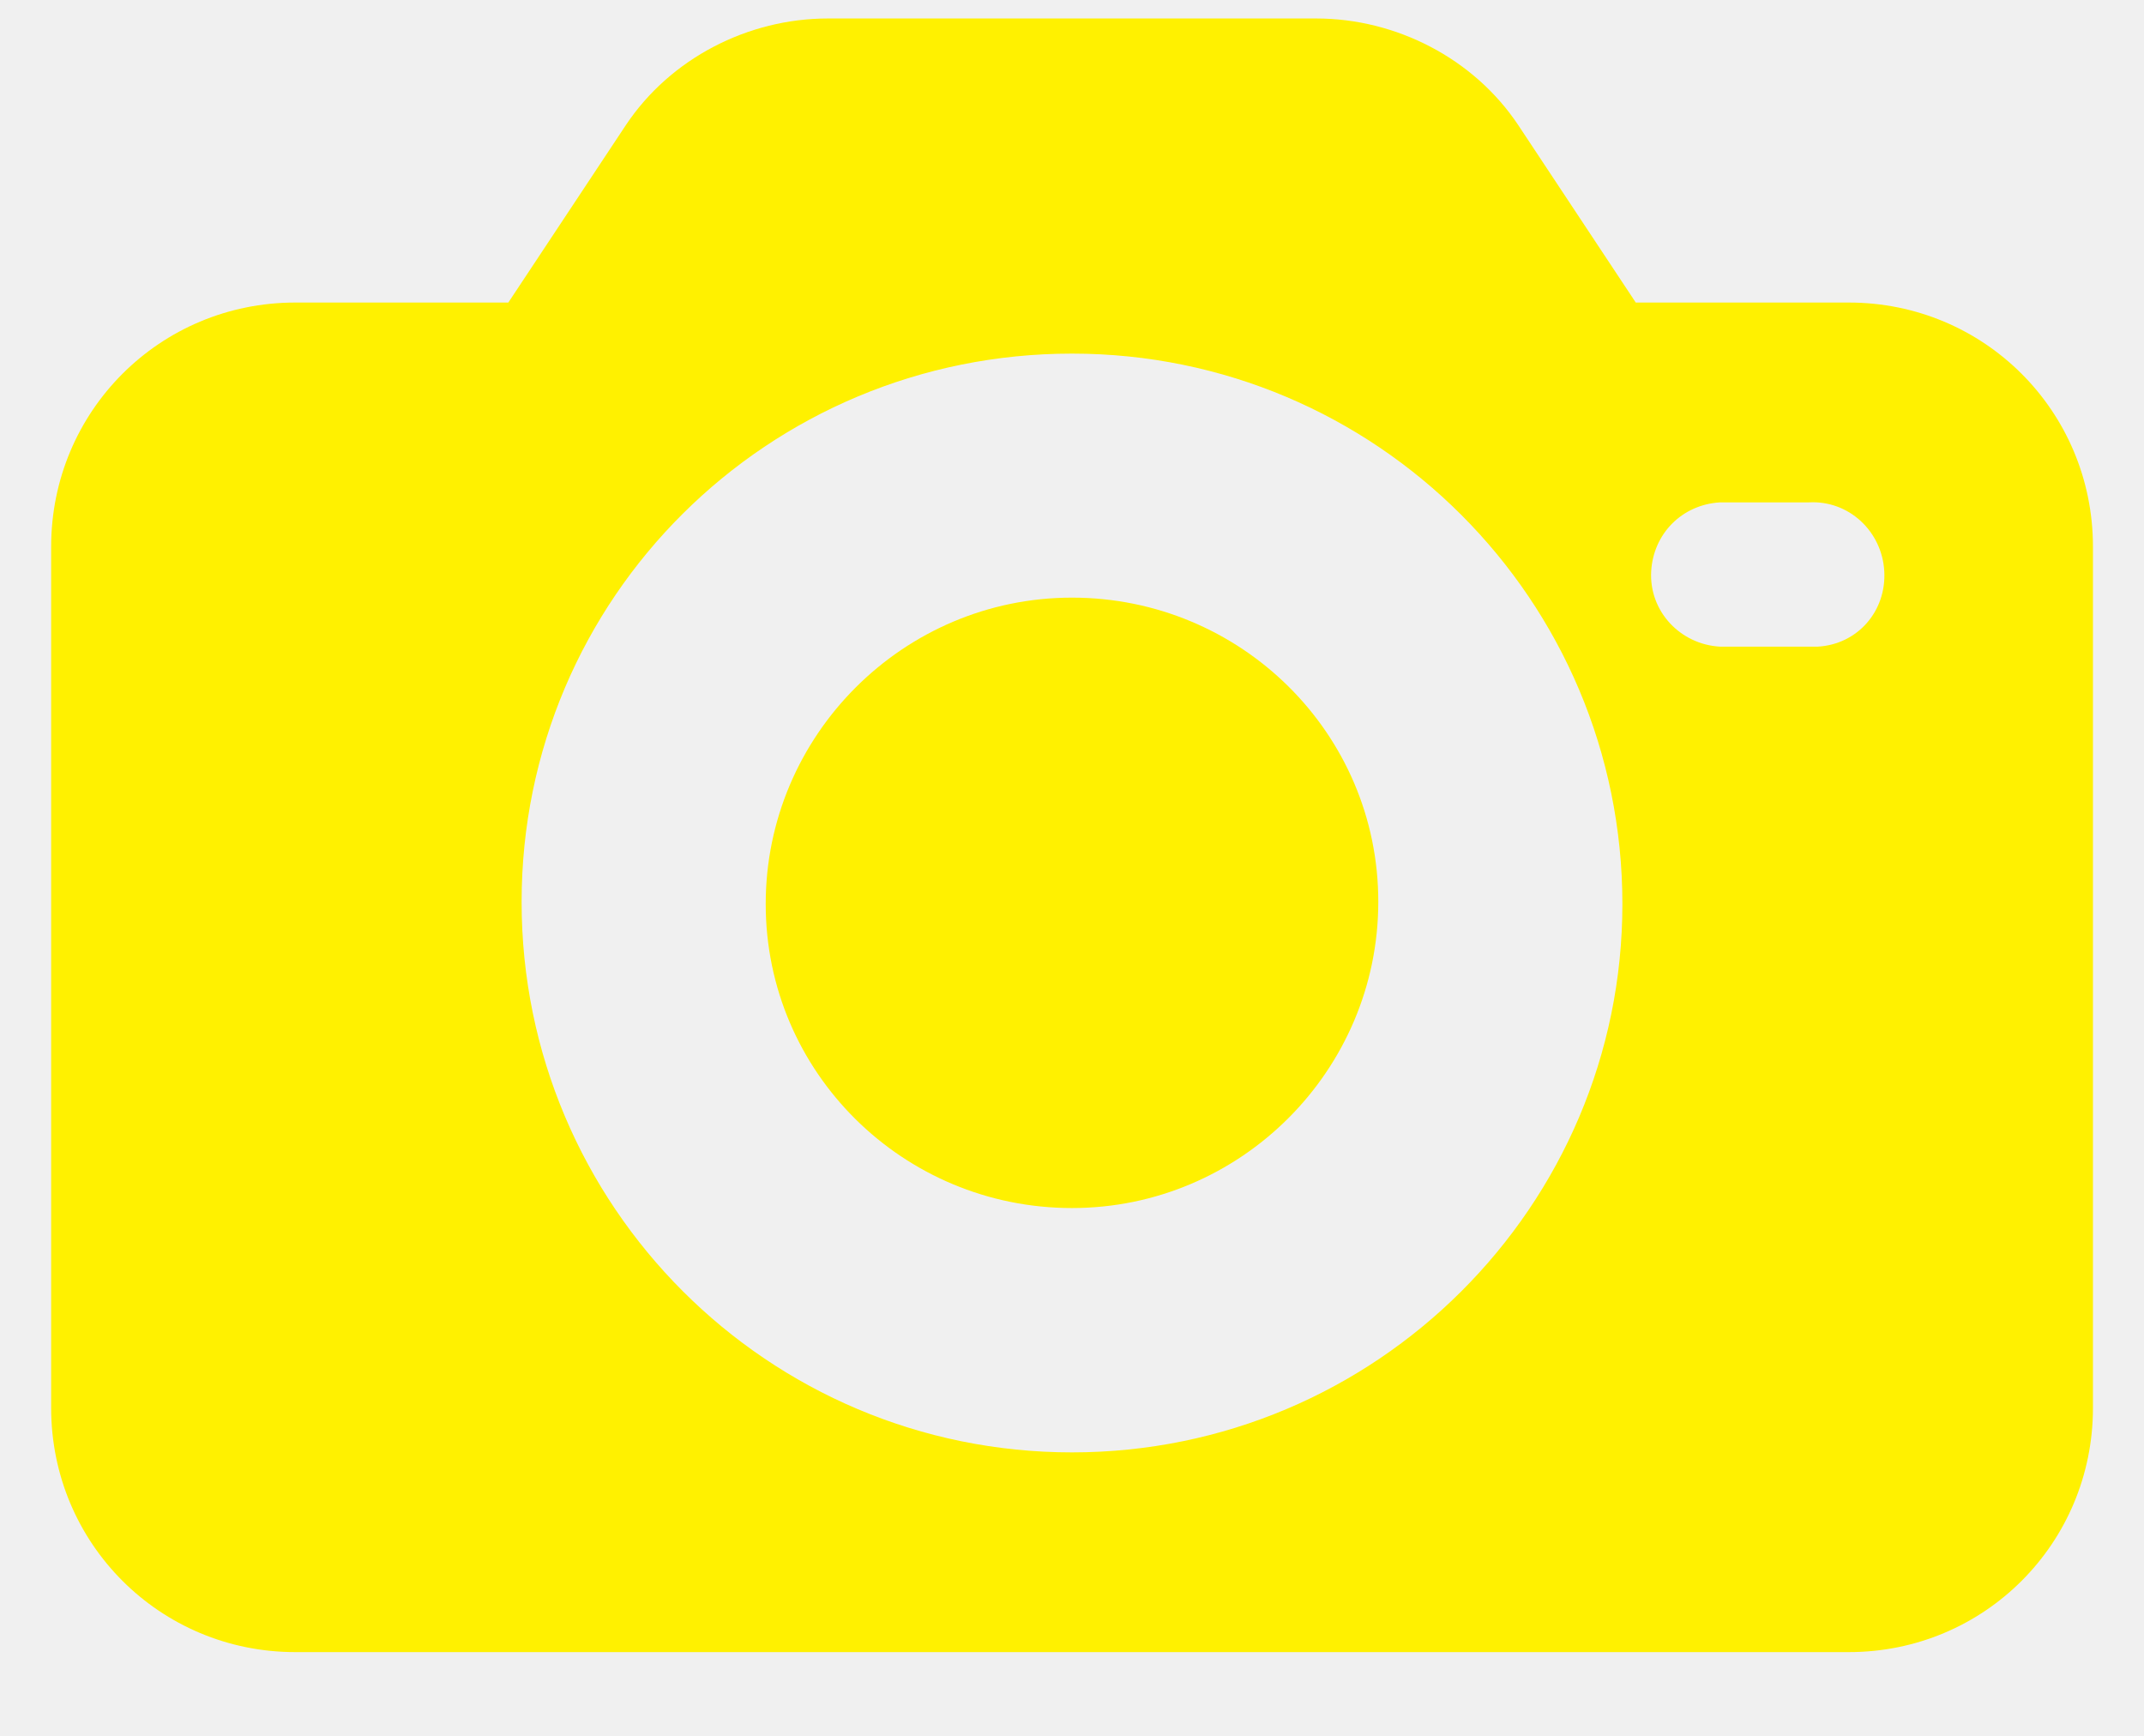
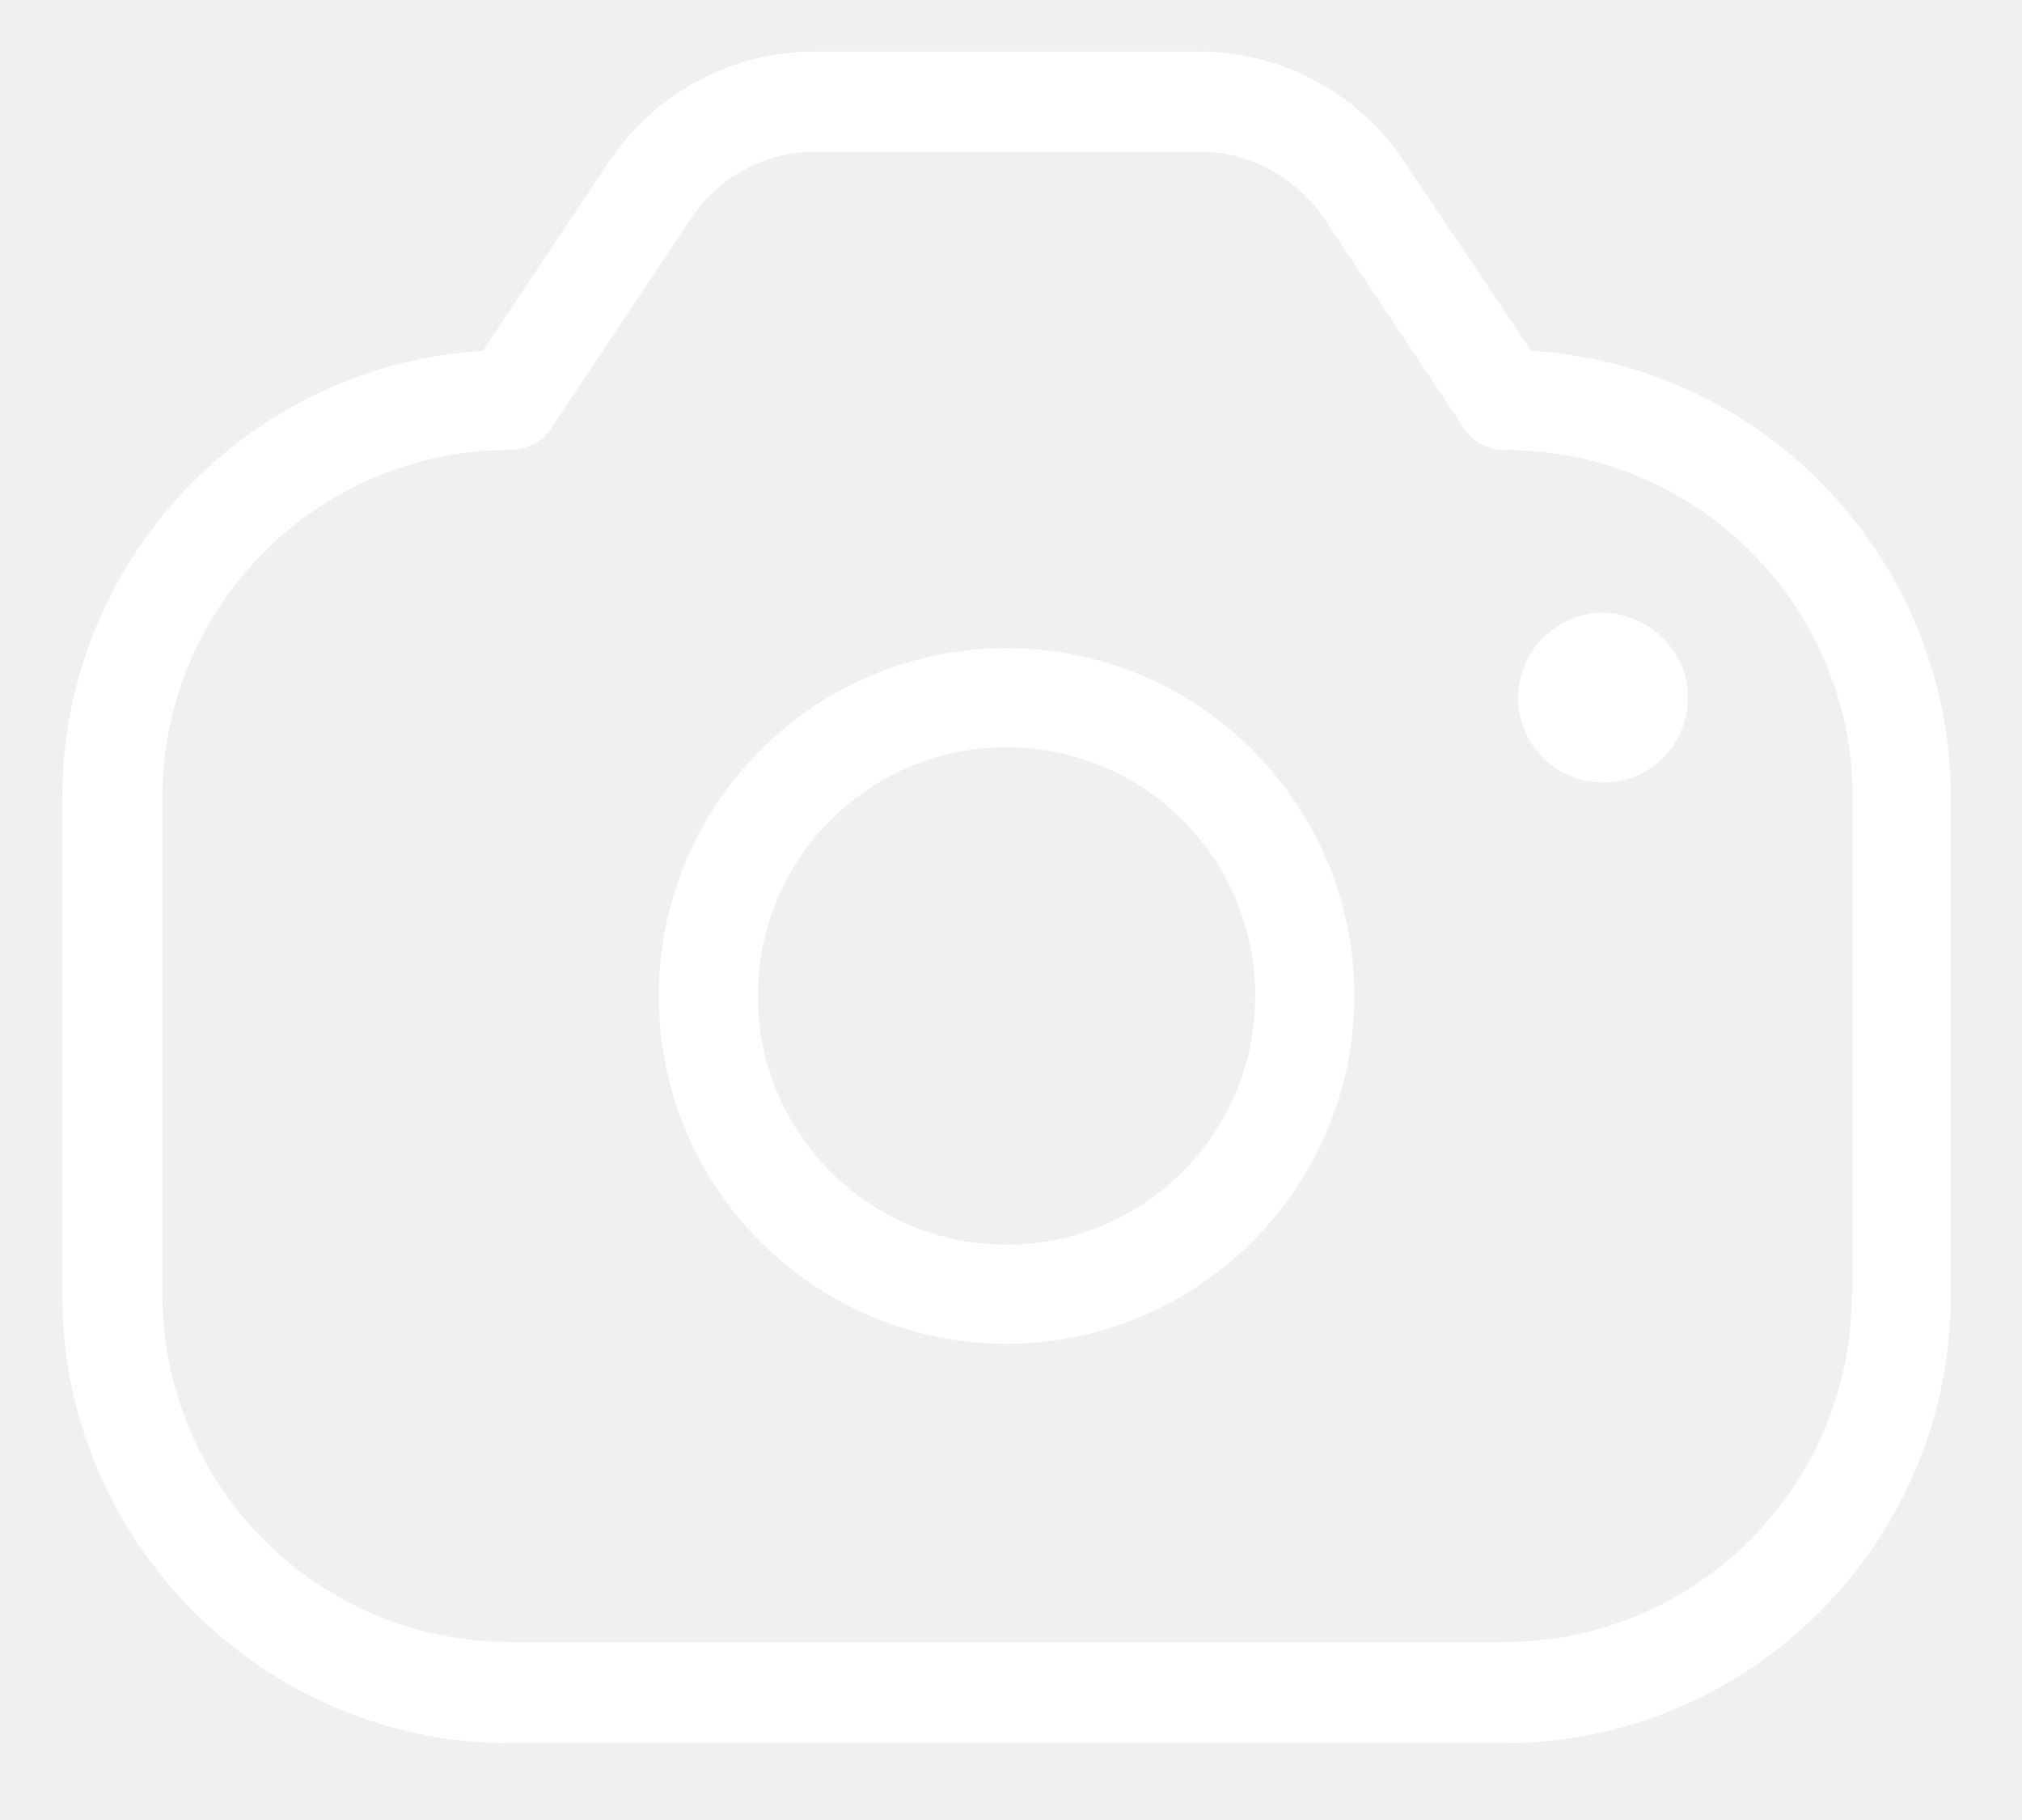
- <svg xmlns="http://www.w3.org/2000/svg" fill="none" height="17" viewBox="0 0 21 17" width="21">
-   <g fill="#fff100">
-     <path d="m18.109 2.963h-2.087l-1.152-1.739c-.435-.652-1.196-1.043-1.978-1.043h-4.783c-.783 0-1.543.391-1.978 1.043l-1.152 1.739h-2.087c-1.326 0-2.391 1.065-2.391 2.391v8.435c0 1.326 1.065 2.391 2.391 2.391h15.217c1.326 0 2.391-1.065 2.391-2.391v-8.435c0-1.326-1.065-2.391-2.391-2.391zm-7.609 11.261c-2.978 0-5.391-2.413-5.391-5.391 0-2.978 2.413-5.37 5.391-5.37 2.978 0 5.391 2.413 5.391 5.391 0 2.957-2.413 5.37-5.391 5.37zm7.304-7.891c-.022 0-.043 0-.087 0h-.87c-.391-.022-.696-.348-.674-.739.022-.37.304-.652.674-.674h.87c.391-.022.717.283.739.674.022.391-.261.717-.652.739z" />
-     <path d="m10.5 5.853c-1.652 0-3 1.348-3 3 0 1.652 1.348 2.978 3 2.978 1.652 0 3-1.348 3-3 0-1.652-1.348-2.978-3-2.978z" />
-   </g>
+ <svg xmlns="http://www.w3.org/2000/svg" fill="none" height="18" viewBox="0 0 20 18" width="20">
+   <path d="m15.146 3.47-1.25-1.86c-.45-.69-1.22-1.1-2.04-1.1h-3.8c-.82 0-1.58.41-2.04 1.1l-1.24 1.86c-2.32.14-4.16 2.07-4.16 4.42v4.92c0 2.44 1.99 4.43 4.43 4.43h9.83c2.44 0 4.42-1.99 4.42-4.43v-4.92c0-2.35-1.84-4.28-4.15-4.42zm3.17 9.33c0 1.9-1.54 3.44-3.44 3.44h-9.83c-1.9 0-3.44-1.54-3.44-3.44v-4.91c0-1.9 1.54-3.44 3.44-3.44.16 0 .32-.08.41-.22l1.38-2.07c.27-.41.73-.66 1.23-.66h3.8c.49 0 .95.25 1.23.66l1.38 2.07c.09.14.24.22.41.22 1.9 0 3.44 1.54 3.44 3.44v4.91zm-8.36-6.39c-1.9 0-3.44 1.54-3.44 3.44 0 1.9 1.54 3.44 3.44 3.44 1.9 0 3.44-1.55 3.44-3.44 0-1.9-1.54-3.44-3.44-3.44zm0 5.9c-1.36 0-2.46-1.1-2.46-2.46 0-1.36 1.1-2.46 2.46-2.46 1.36 0 2.46 1.1 2.46 2.46 0 1.36-1.1 2.46-2.46 2.46zm6.74-5.41c0 .46-.37.84-.84.84-.46 0-.84-.37-.84-.84 0-.46.38-.84.84-.84.46.01.84.38.84.84z" fill="#fff" />
</svg>
